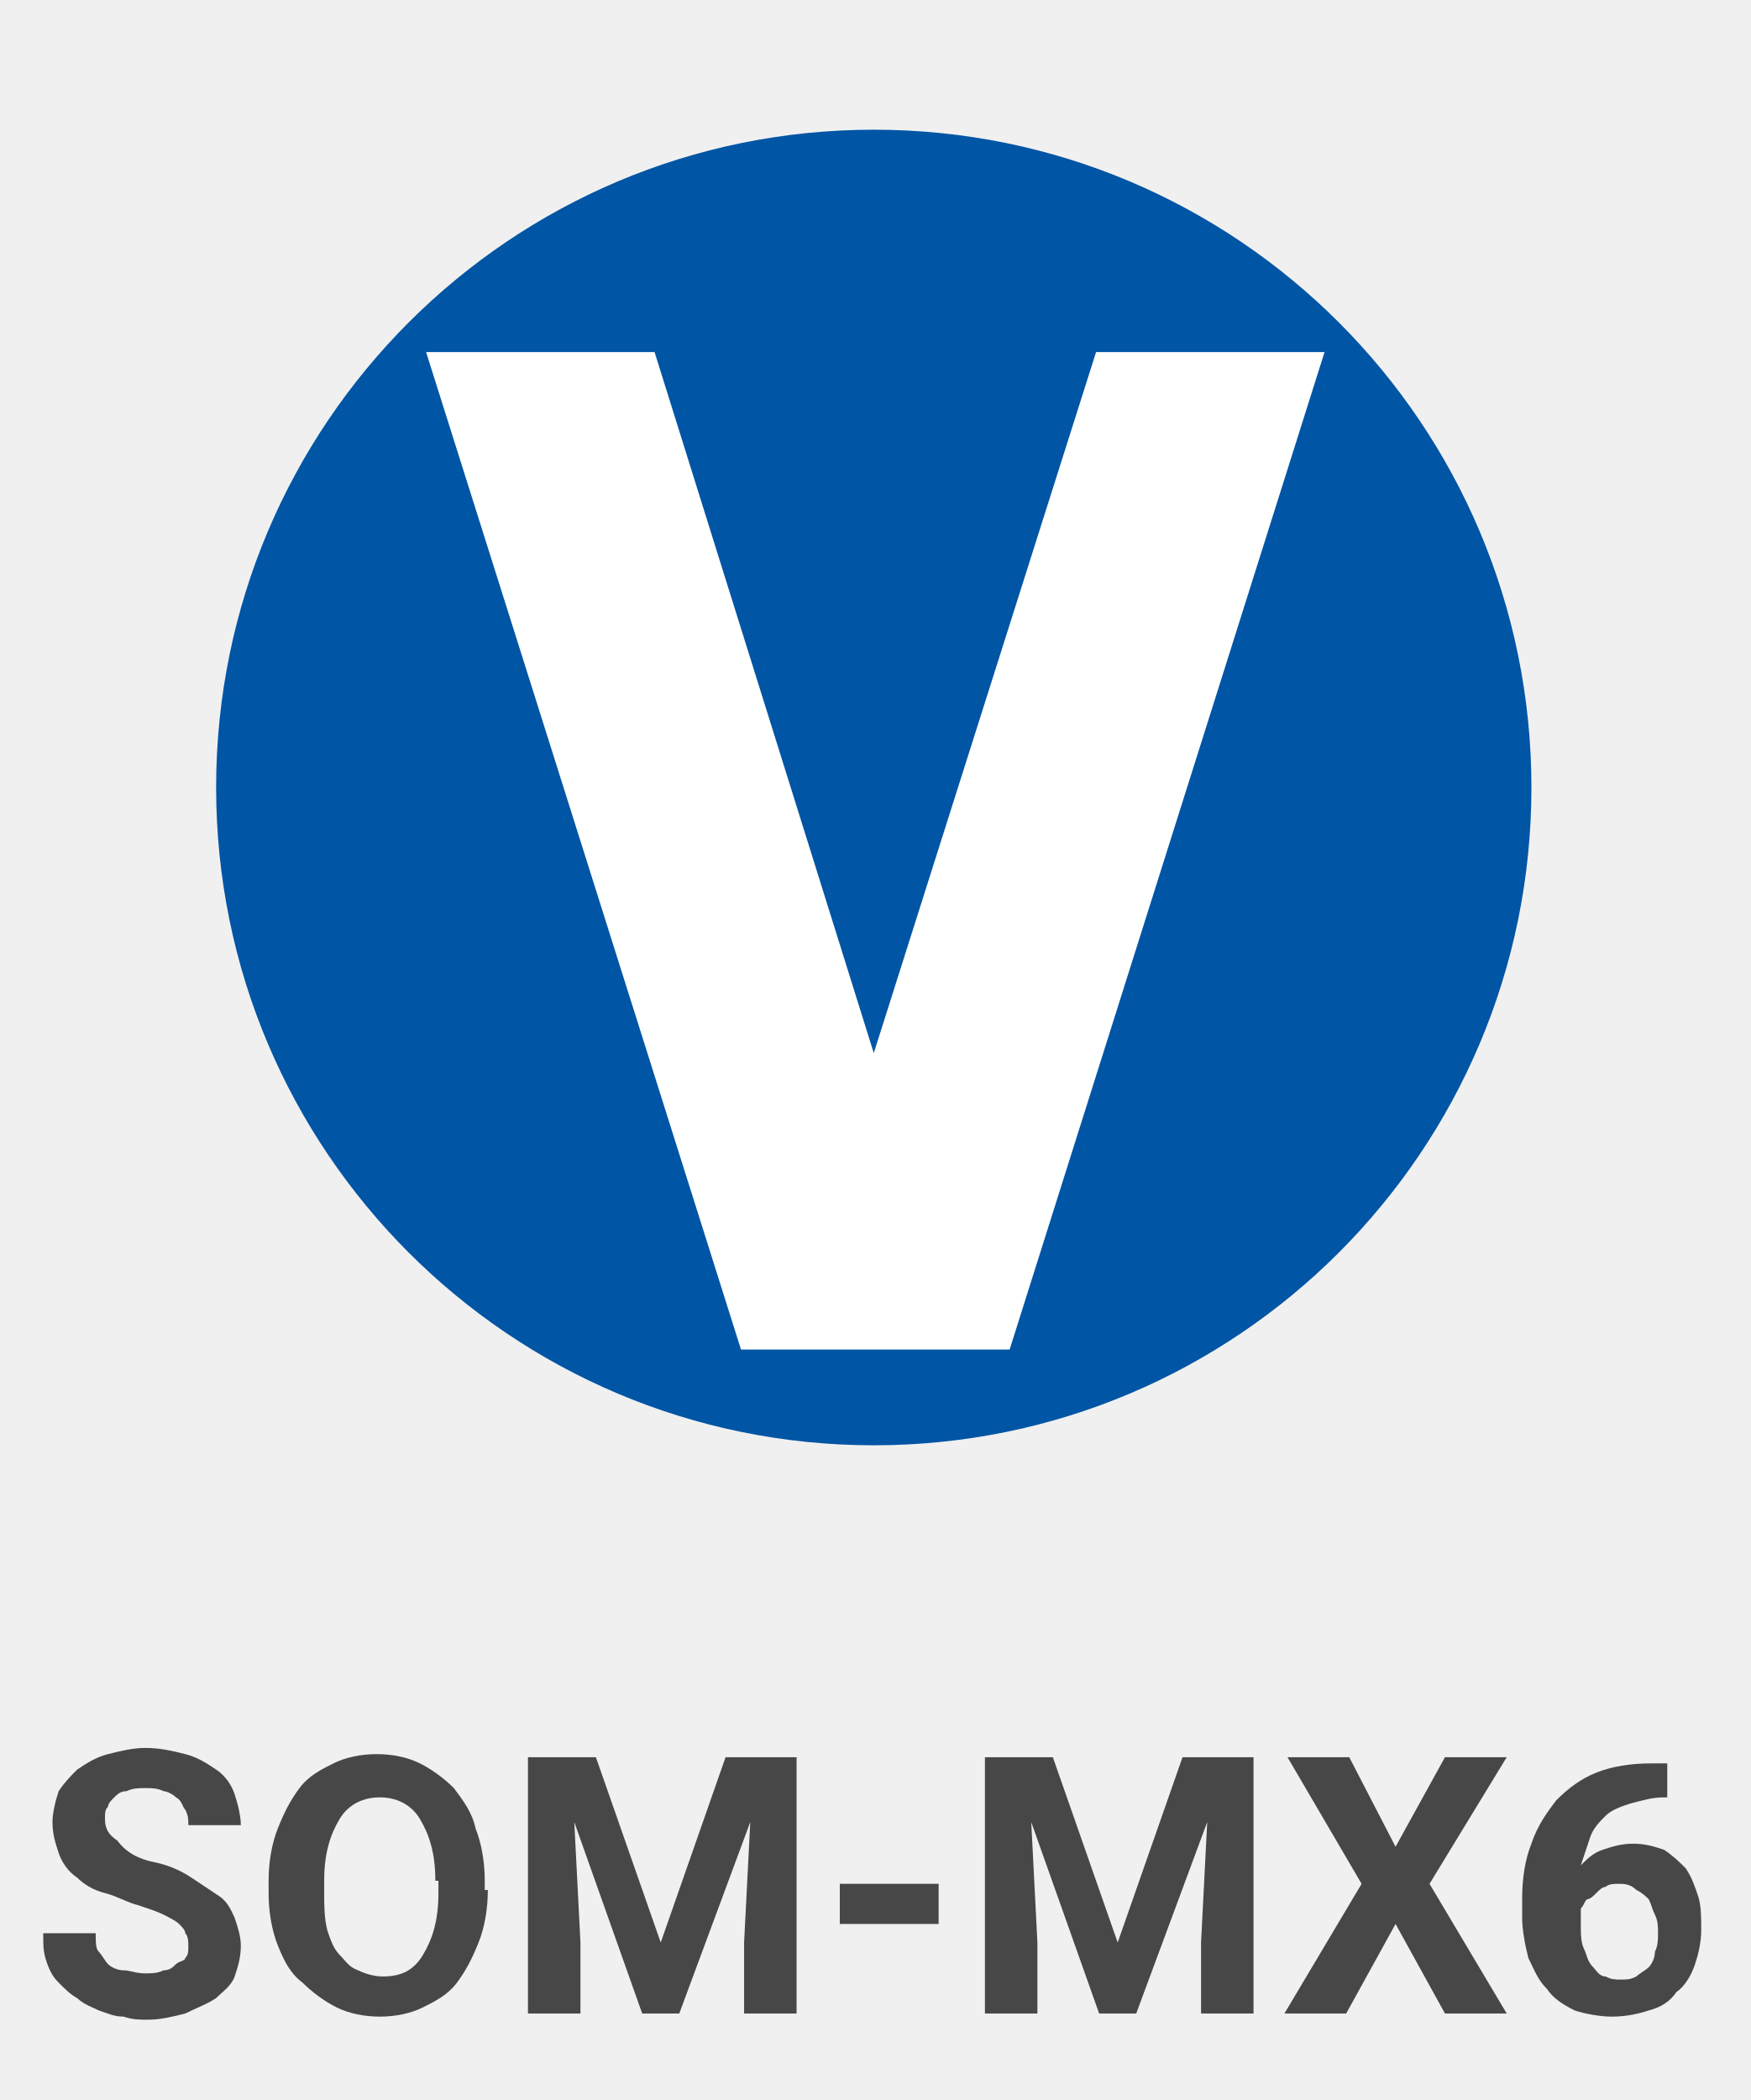
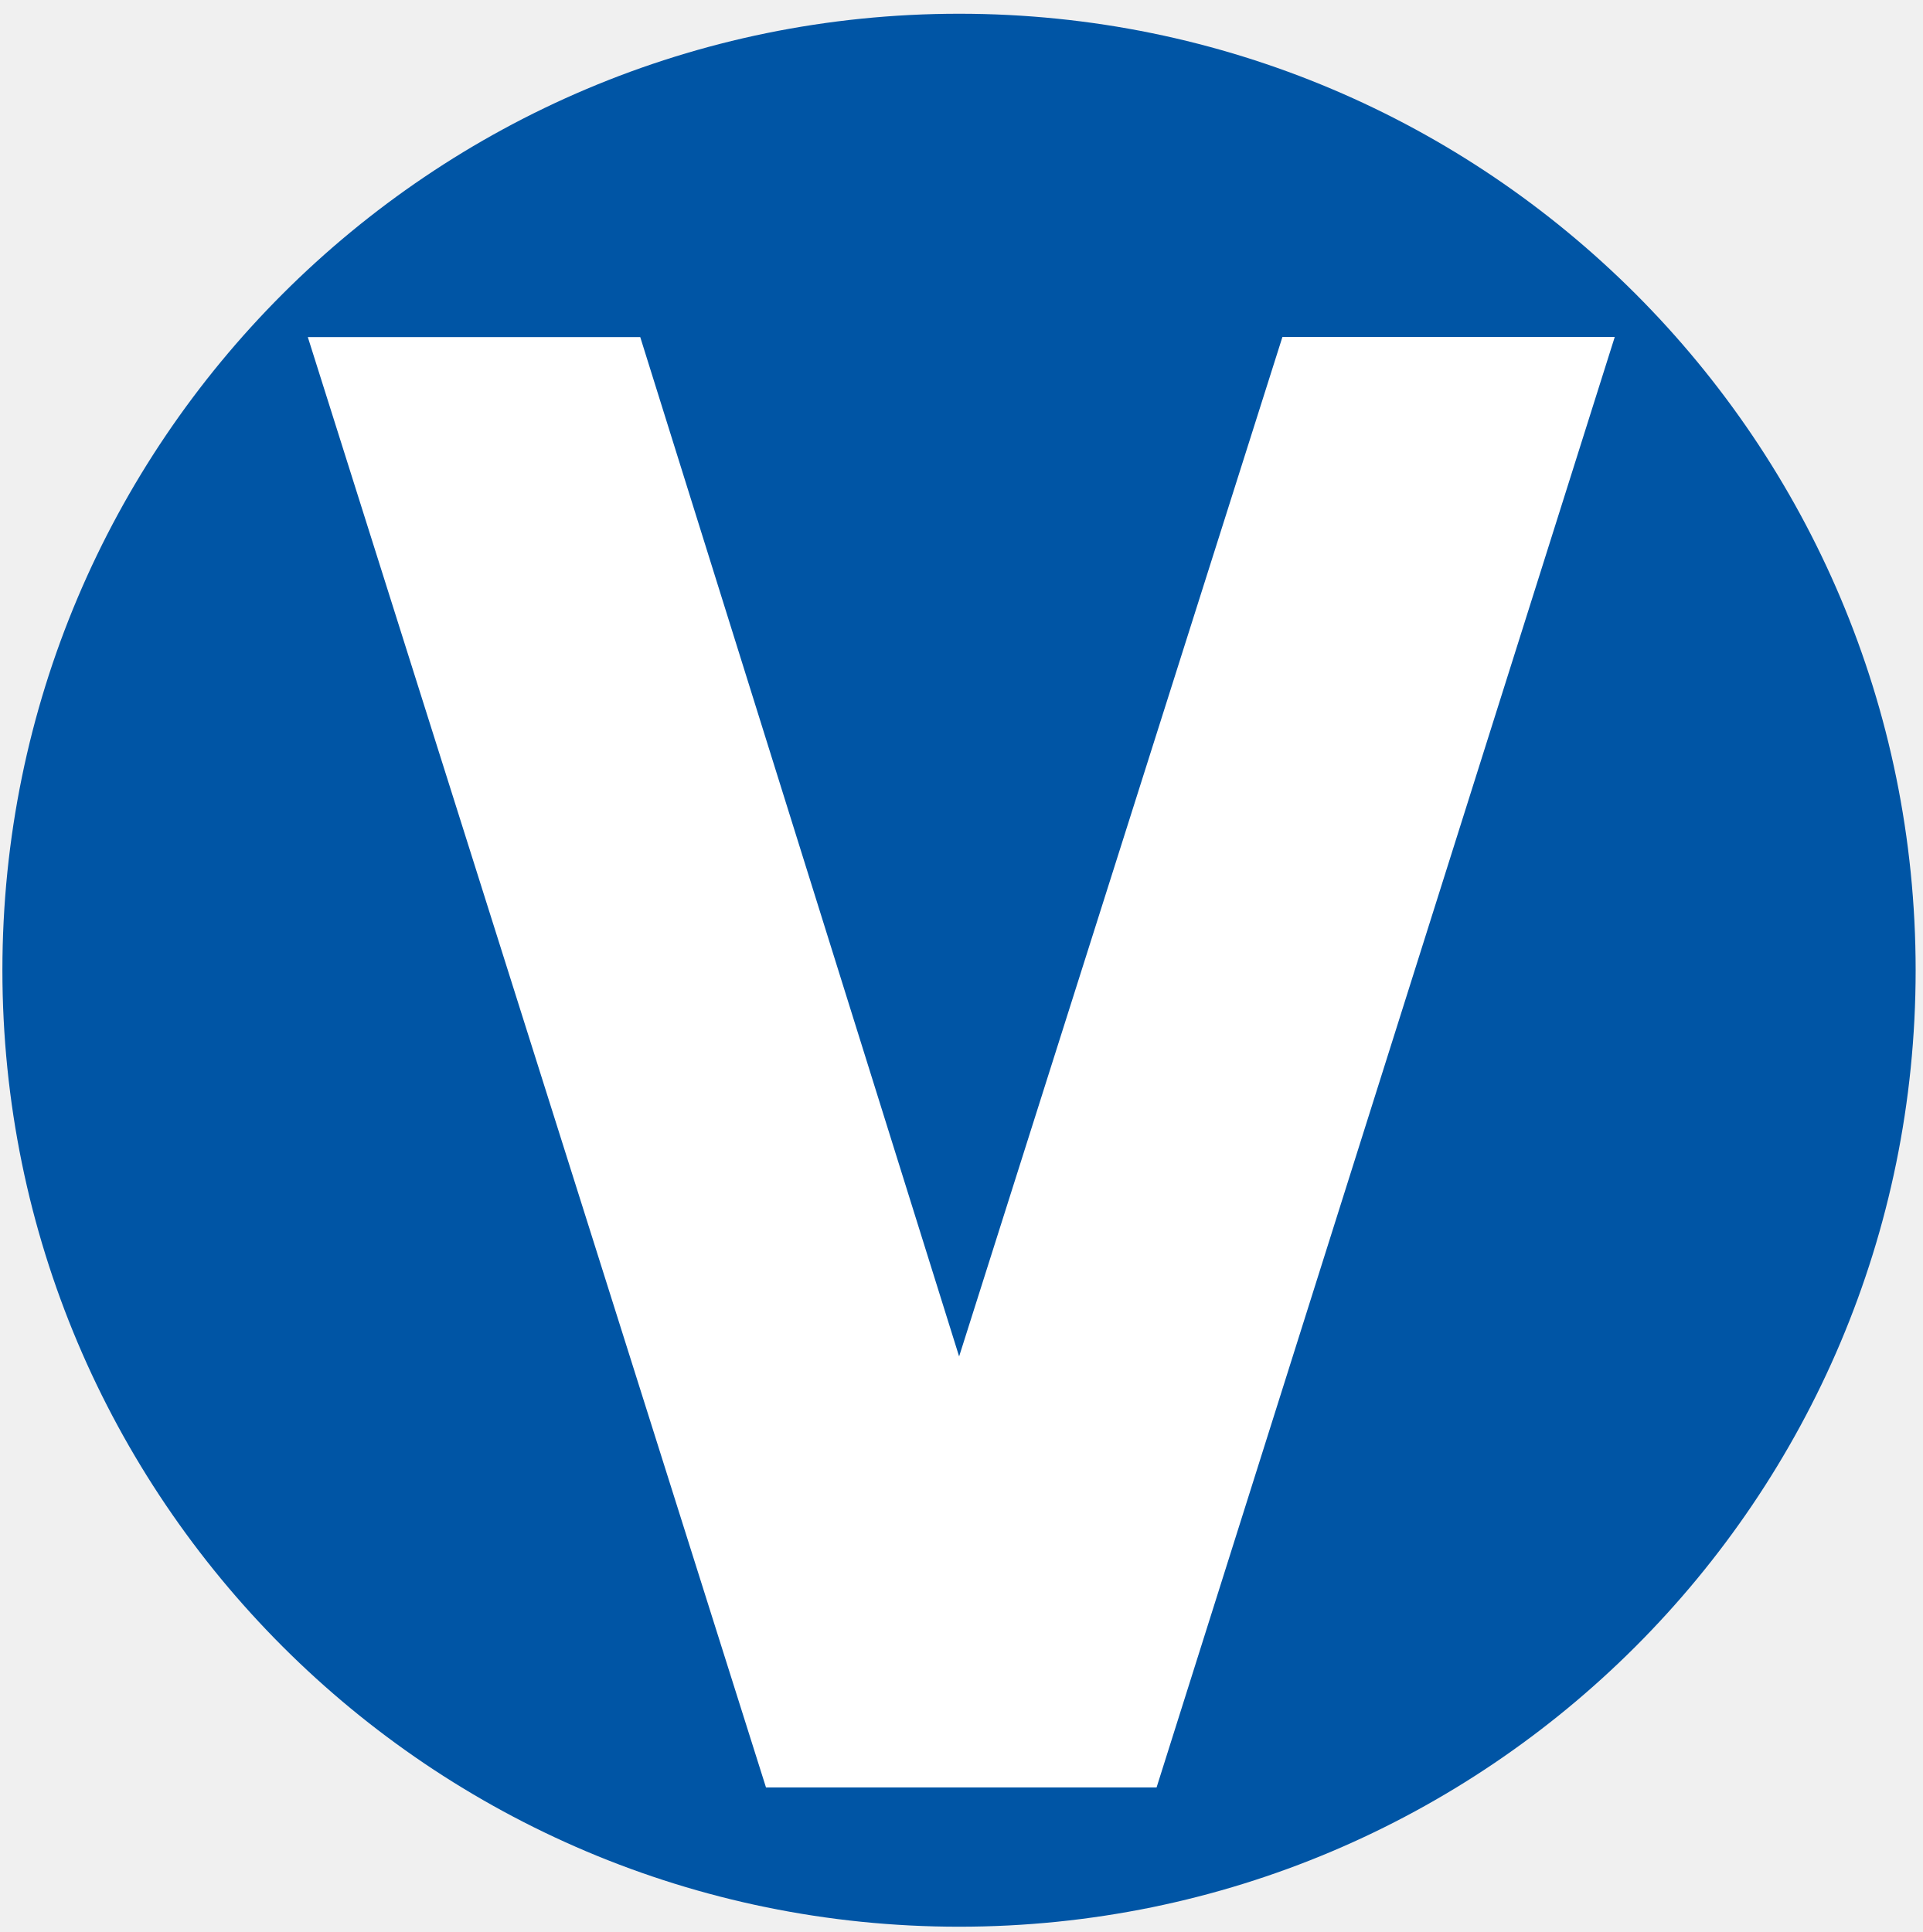
- <svg xmlns="http://www.w3.org/2000/svg" version="1.1" id="Layer_1" x="0px" y="0px" viewBox="0 0 56.7 68" style="enable-background:new 0 0 56.7 68;" xml:space="preserve">
-   <style type="text/css">
- 	.st0{fill:#474747;}
- 	.st1{fill:#0055A5;}
- 	.st2{fill:#FFFFFF;}
- </style>
-   <g>
-     <path class="st0" d="M6.1,63c0-0.1,0-0.3-0.1-0.4c0-0.1-0.1-0.2-0.2-0.3c-0.1-0.1-0.3-0.2-0.5-0.3c-0.2-0.1-0.5-0.2-0.8-0.3   c-0.4-0.1-0.7-0.3-1.1-0.4C3,61.2,2.7,61,2.5,60.8C2.2,60.6,2,60.3,1.9,60c-0.1-0.3-0.2-0.6-0.2-1c0-0.3,0.1-0.7,0.2-1   c0.2-0.3,0.4-0.5,0.6-0.7c0.3-0.2,0.6-0.4,1-0.5c0.4-0.1,0.8-0.2,1.2-0.2c0.5,0,0.9,0.1,1.3,0.2c0.4,0.1,0.7,0.3,1,0.5   s0.5,0.5,0.6,0.8c0.1,0.3,0.2,0.7,0.2,1H6.1c0-0.2,0-0.3-0.1-0.5c-0.1-0.1-0.1-0.3-0.3-0.4c-0.1-0.1-0.3-0.2-0.4-0.2   c-0.2-0.1-0.4-0.1-0.6-0.1c-0.2,0-0.4,0-0.6,0.1c-0.2,0-0.3,0.1-0.4,0.2c-0.1,0.1-0.2,0.2-0.2,0.3c-0.1,0.1-0.1,0.2-0.1,0.4   c0,0.3,0.1,0.5,0.4,0.7C4.1,60,4.5,60.2,5,60.3c0.5,0.1,0.9,0.3,1.2,0.5c0.3,0.2,0.6,0.4,0.9,0.6s0.4,0.5,0.5,0.7   c0.1,0.3,0.2,0.6,0.2,0.9c0,0.4-0.1,0.7-0.2,1S7.2,64.5,7,64.7c-0.3,0.2-0.6,0.3-1,0.5c-0.4,0.1-0.8,0.2-1.2,0.2   c-0.3,0-0.5,0-0.8-0.1c-0.3,0-0.5-0.1-0.8-0.2c-0.2-0.1-0.5-0.2-0.7-0.4c-0.2-0.1-0.4-0.3-0.6-0.5s-0.3-0.4-0.4-0.7   c-0.1-0.3-0.1-0.5-0.1-0.9h1.7c0,0.3,0,0.5,0.1,0.6s0.2,0.3,0.3,0.4c0.1,0.1,0.3,0.2,0.5,0.2c0.2,0,0.4,0.1,0.7,0.1   c0.2,0,0.4,0,0.6-0.1c0.2,0,0.3-0.1,0.4-0.2S6,63.5,6,63.4C6.1,63.3,6.1,63.2,6.1,63z" />
-     <path class="st0" d="M15.8,61.2c0,0.6-0.1,1.2-0.3,1.7c-0.2,0.5-0.4,0.9-0.7,1.3c-0.3,0.4-0.7,0.6-1.1,0.8   c-0.4,0.2-0.9,0.3-1.4,0.3s-1-0.1-1.4-0.3c-0.4-0.2-0.8-0.5-1.1-0.8C9.4,63.9,9.2,63.5,9,63c-0.2-0.5-0.3-1.1-0.3-1.7v-0.4   c0-0.6,0.1-1.2,0.3-1.7c0.2-0.5,0.4-0.9,0.7-1.3c0.3-0.4,0.7-0.6,1.1-0.8c0.4-0.2,0.9-0.3,1.4-0.3s1,0.1,1.4,0.3   c0.4,0.2,0.8,0.5,1.1,0.8c0.3,0.4,0.6,0.8,0.7,1.3c0.2,0.5,0.3,1.1,0.3,1.7V61.2z M14.1,60.9c0-0.9-0.2-1.5-0.5-2   c-0.3-0.5-0.8-0.7-1.3-0.7s-1,0.2-1.3,0.7c-0.3,0.5-0.5,1.1-0.5,2v0.4c0,0.4,0,0.8,0.1,1.2c0.1,0.3,0.2,0.6,0.4,0.8   c0.2,0.2,0.3,0.4,0.6,0.5c0.2,0.1,0.5,0.2,0.8,0.2c0.6,0,1-0.2,1.3-0.7c0.3-0.5,0.5-1.1,0.5-2V60.9z" />
-     <path class="st0" d="M19.3,56.9l2.1,6l2.1-6h2.3v8.3h-1.7v-2.3l0.2-3.9L22,65.2h-1.2L18.6,59l0.2,3.9v2.3h-1.7v-8.3H19.3z" />
-     <path class="st0" d="M30.4,62.3h-3.2V61h3.2V62.3z" />
-     <path class="st0" d="M34.1,56.9l2.1,6l2.1-6h2.3v8.3h-1.7v-2.3l0.2-3.9l-2.3,6.2h-1.2L33.4,59l0.2,3.9v2.3h-1.7v-8.3H34.1z" />
-     <path class="st0" d="M45.2,59.8l1.6-2.9h2L46.3,61l2.5,4.2h-2l-1.6-2.9l-1.6,2.9h-2l2.5-4.2l-2.4-4.1h2L45.2,59.8z" />
-     <path class="st0" d="M54,56.8v1.4h-0.1c-0.4,0-0.7,0.1-1.1,0.2c-0.3,0.1-0.6,0.2-0.8,0.4c-0.2,0.2-0.4,0.4-0.5,0.7   c-0.1,0.3-0.2,0.6-0.3,0.9c0.2-0.2,0.4-0.4,0.7-0.5c0.3-0.1,0.6-0.2,1-0.2c0.4,0,0.7,0.1,1,0.2c0.3,0.2,0.5,0.4,0.7,0.6   c0.2,0.3,0.3,0.6,0.4,0.9c0.1,0.3,0.1,0.7,0.1,1.1c0,0.4-0.1,0.8-0.2,1.1c-0.1,0.3-0.3,0.7-0.6,0.9c-0.2,0.3-0.5,0.5-0.9,0.6   c-0.3,0.1-0.7,0.2-1.2,0.2c-0.4,0-0.9-0.1-1.2-0.2c-0.4-0.2-0.7-0.4-0.9-0.7c-0.3-0.3-0.4-0.6-0.6-1c-0.1-0.4-0.2-0.9-0.2-1.3v-0.6   c0-0.7,0.1-1.3,0.3-1.8c0.2-0.6,0.5-1,0.8-1.4c0.4-0.4,0.8-0.7,1.3-0.9c0.5-0.2,1.1-0.3,1.8-0.3H54z M52.4,61c-0.1,0-0.3,0-0.4,0.1   c-0.1,0-0.2,0.1-0.3,0.2c-0.1,0.1-0.2,0.2-0.3,0.2c-0.1,0.1-0.1,0.2-0.2,0.3v0.5c0,0.3,0,0.6,0.1,0.8s0.1,0.4,0.3,0.6   c0.1,0.1,0.2,0.3,0.4,0.3c0.2,0.1,0.3,0.1,0.5,0.1c0.2,0,0.3,0,0.5-0.1c0.1-0.1,0.3-0.2,0.4-0.3c0.1-0.1,0.2-0.3,0.2-0.5   c0.1-0.2,0.1-0.4,0.1-0.6c0-0.2,0-0.4-0.1-0.6c-0.1-0.2-0.1-0.3-0.2-0.5c-0.1-0.1-0.2-0.2-0.4-0.3C52.8,61,52.6,61,52.4,61z" />
+ <svg xmlns="http://www.w3.org/2000/svg" width="200" height="201" fill="none">
+   <g clip-path="url(#a)">
+     <path fill="#0055A5" d="M99.77 200.45c54.96 0 99.5-44.55 99.5-99.51S154.74 1.43 99.78 1.43.25 45.98.25 100.93c0 54.97 44.56 99.52 99.52 99.52" />
+     <path fill="#fff" d="M99.77 141.12 133.4 35.06h34.57l-47.66 150.9H79.68L32.02 35.07H66.6z" />
  </g>
-   <g>
-     <circle class="st1" cx="28.3" cy="25.5" r="21.3" />
-     <polygon class="st2" points="28.3,34.1 35.5,11.4 42.9,11.4 32.7,43.7 24,43.7 13.8,11.4 21.2,11.4  " />
-   </g>
+   <defs>
+     <clipPath id="a">
+       <path fill="#fff" d="M0 .82h200v200H0z" />
+     </clipPath>
+   </defs>
</svg>
